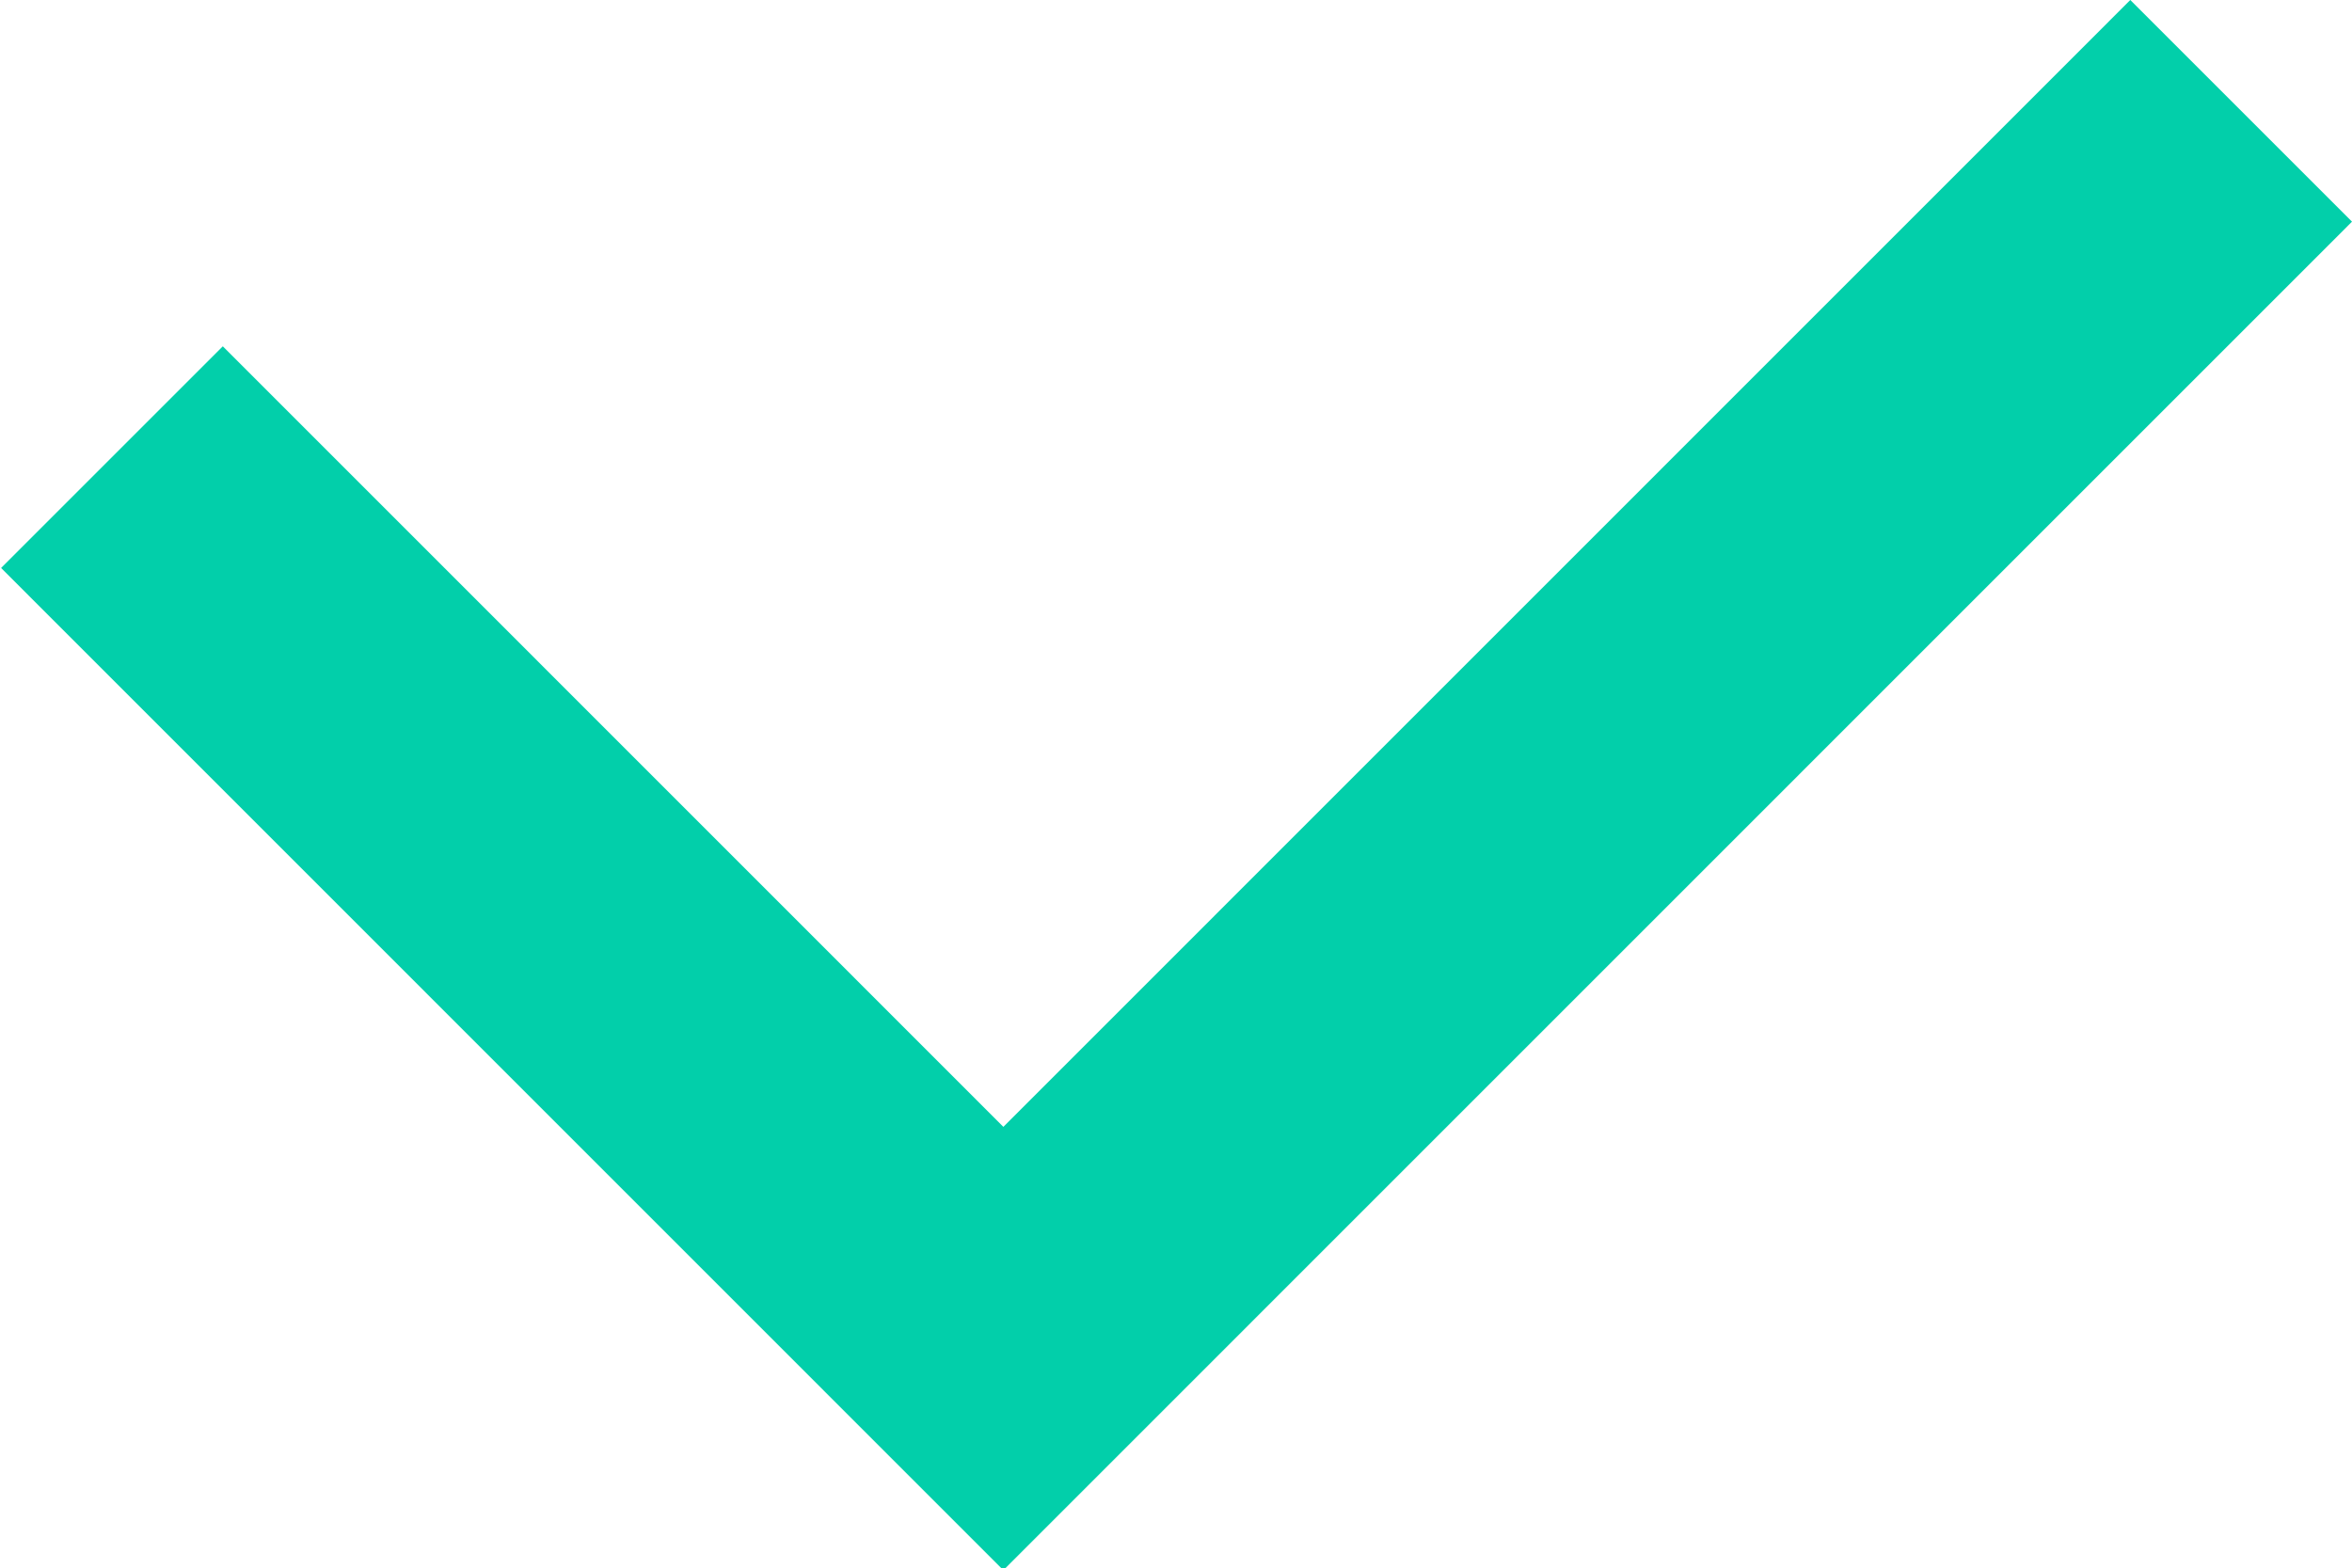
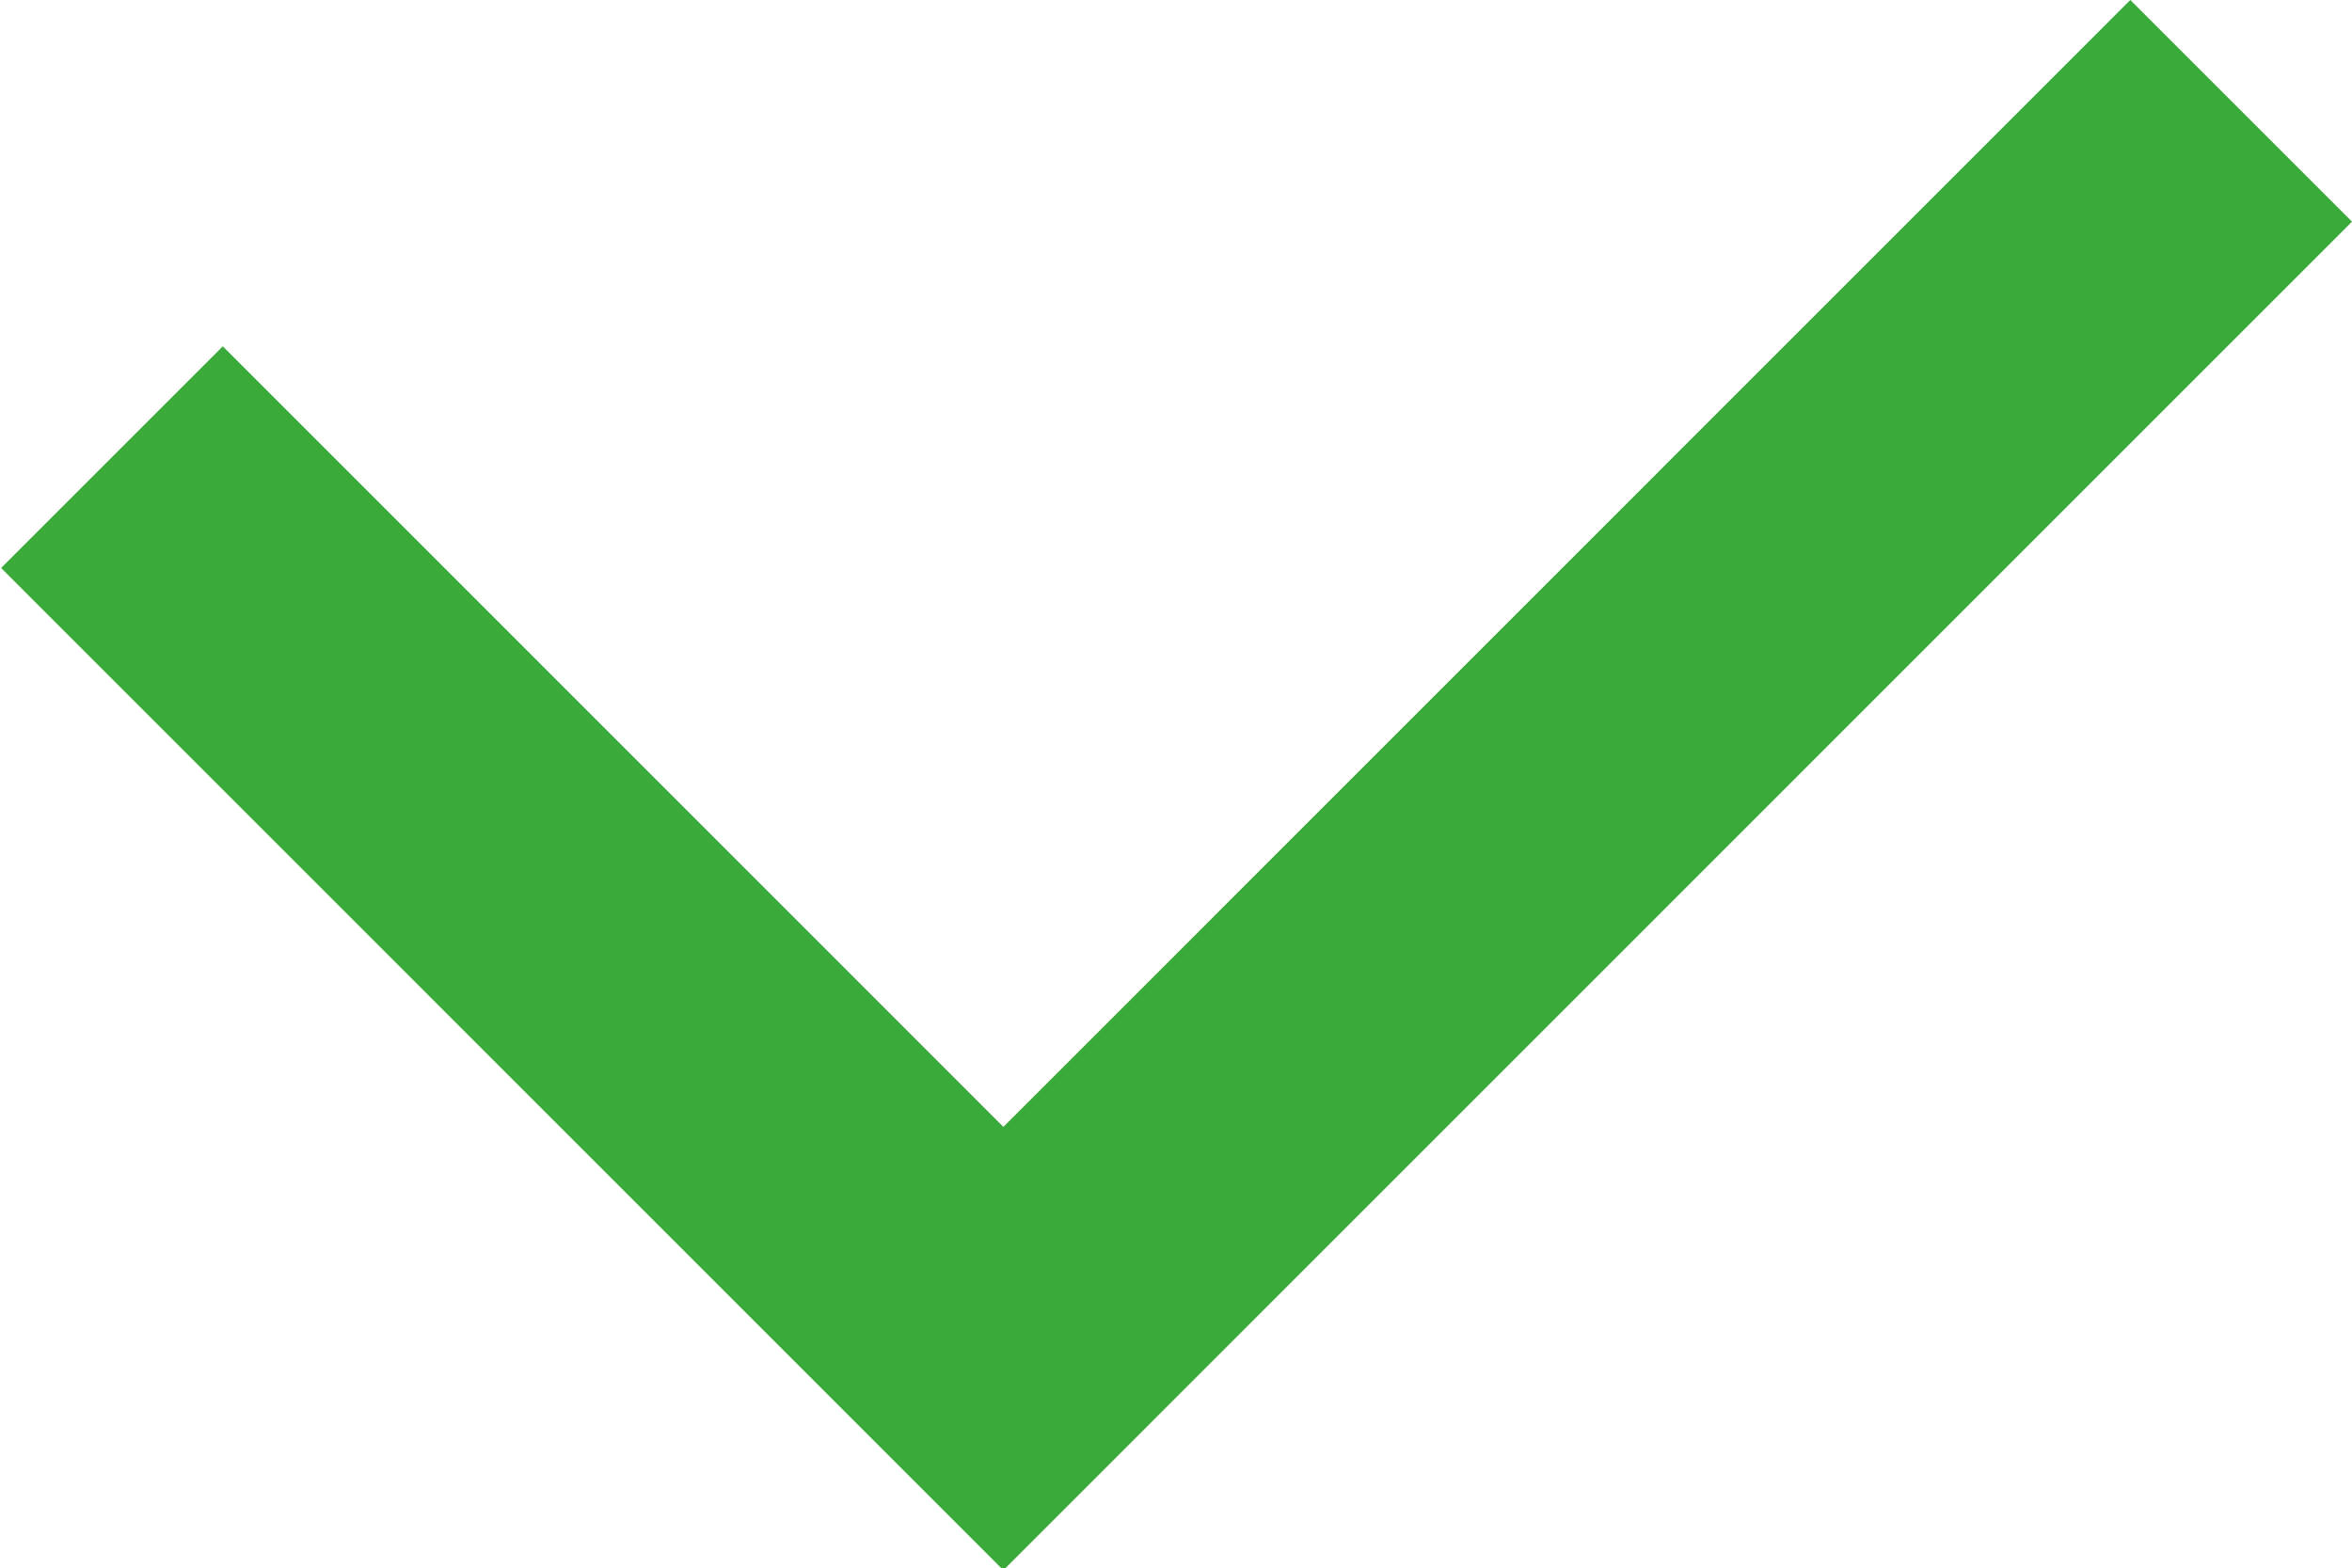
<svg xmlns="http://www.w3.org/2000/svg" version="1.1" id="Слой_1" x="0px" y="0px" width="15px" height="10px" viewBox="0 0 15 10" enable-background="new 0 0 15 10" xml:space="preserve">
-   <polygon fill="#02CFAA" points="6.399,10.016 0.007,3.623 1.421,2.209 6.399,7.188 13.586,0 15,1.414 " />
+   <polygon fill="#3AAA3A" points="6.399,10.016 0.007,3.623 1.421,2.209 6.399,7.188 13.586,0 15,1.414 " />
</svg>
